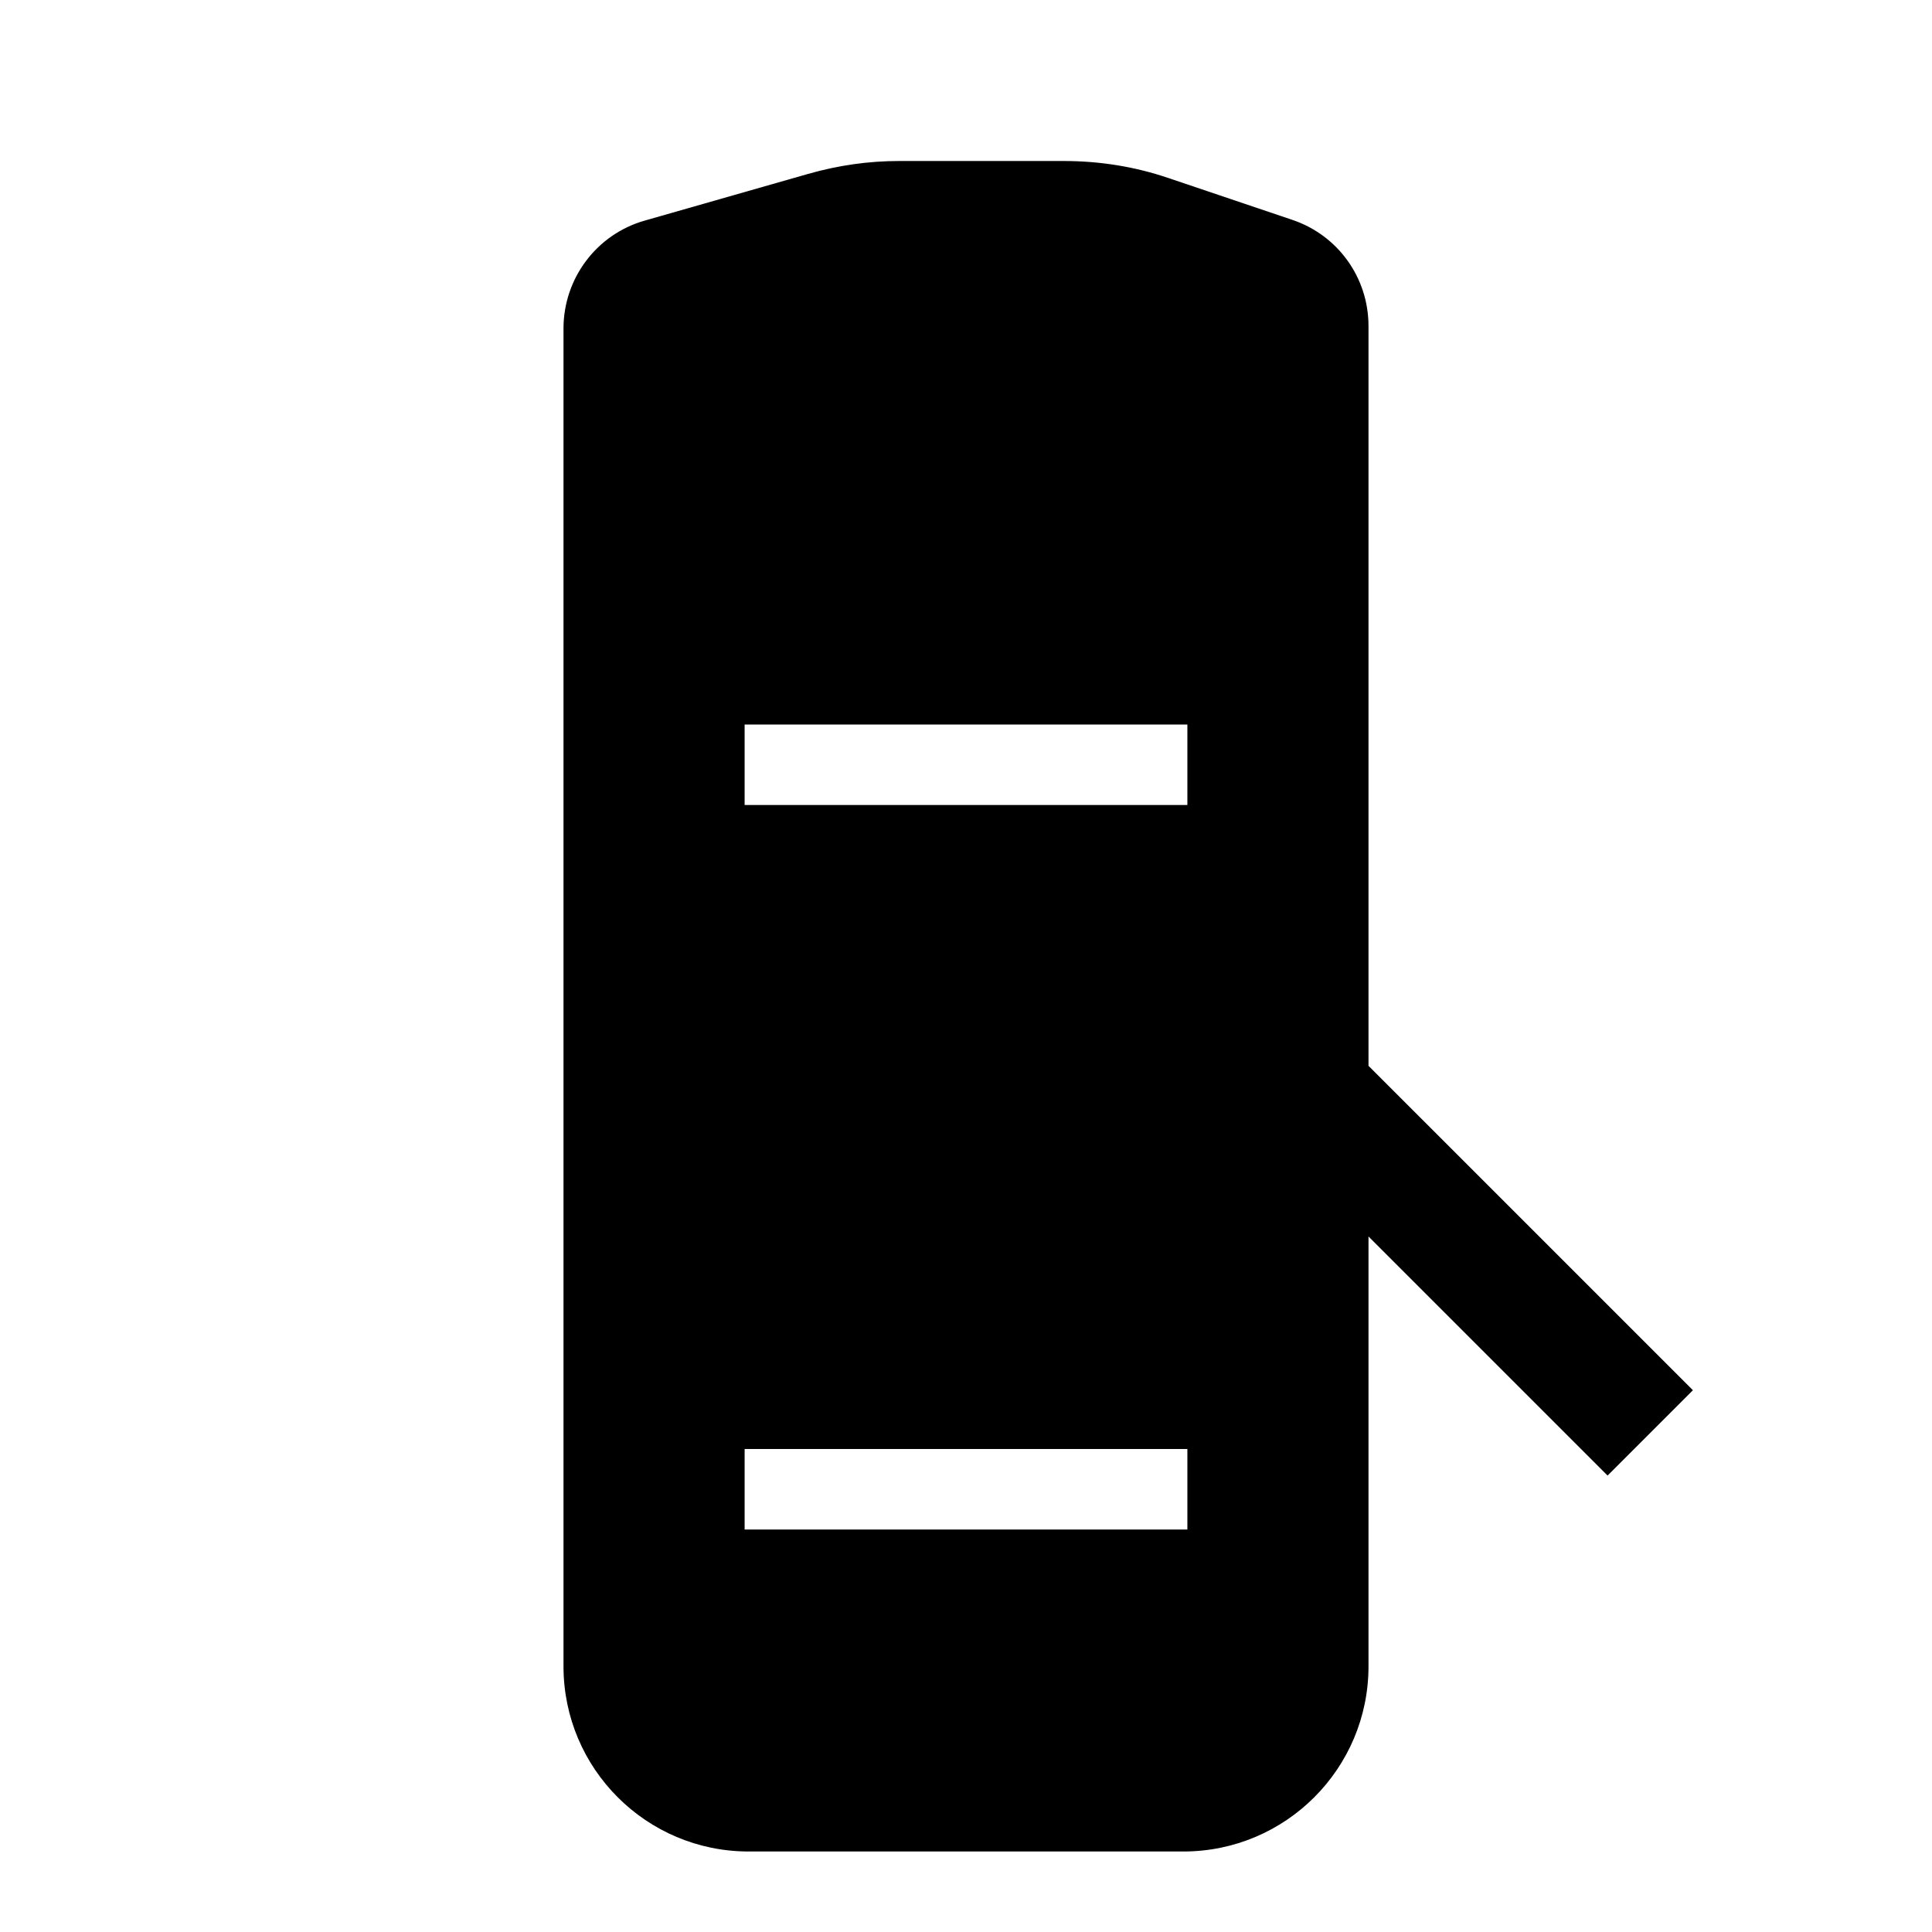
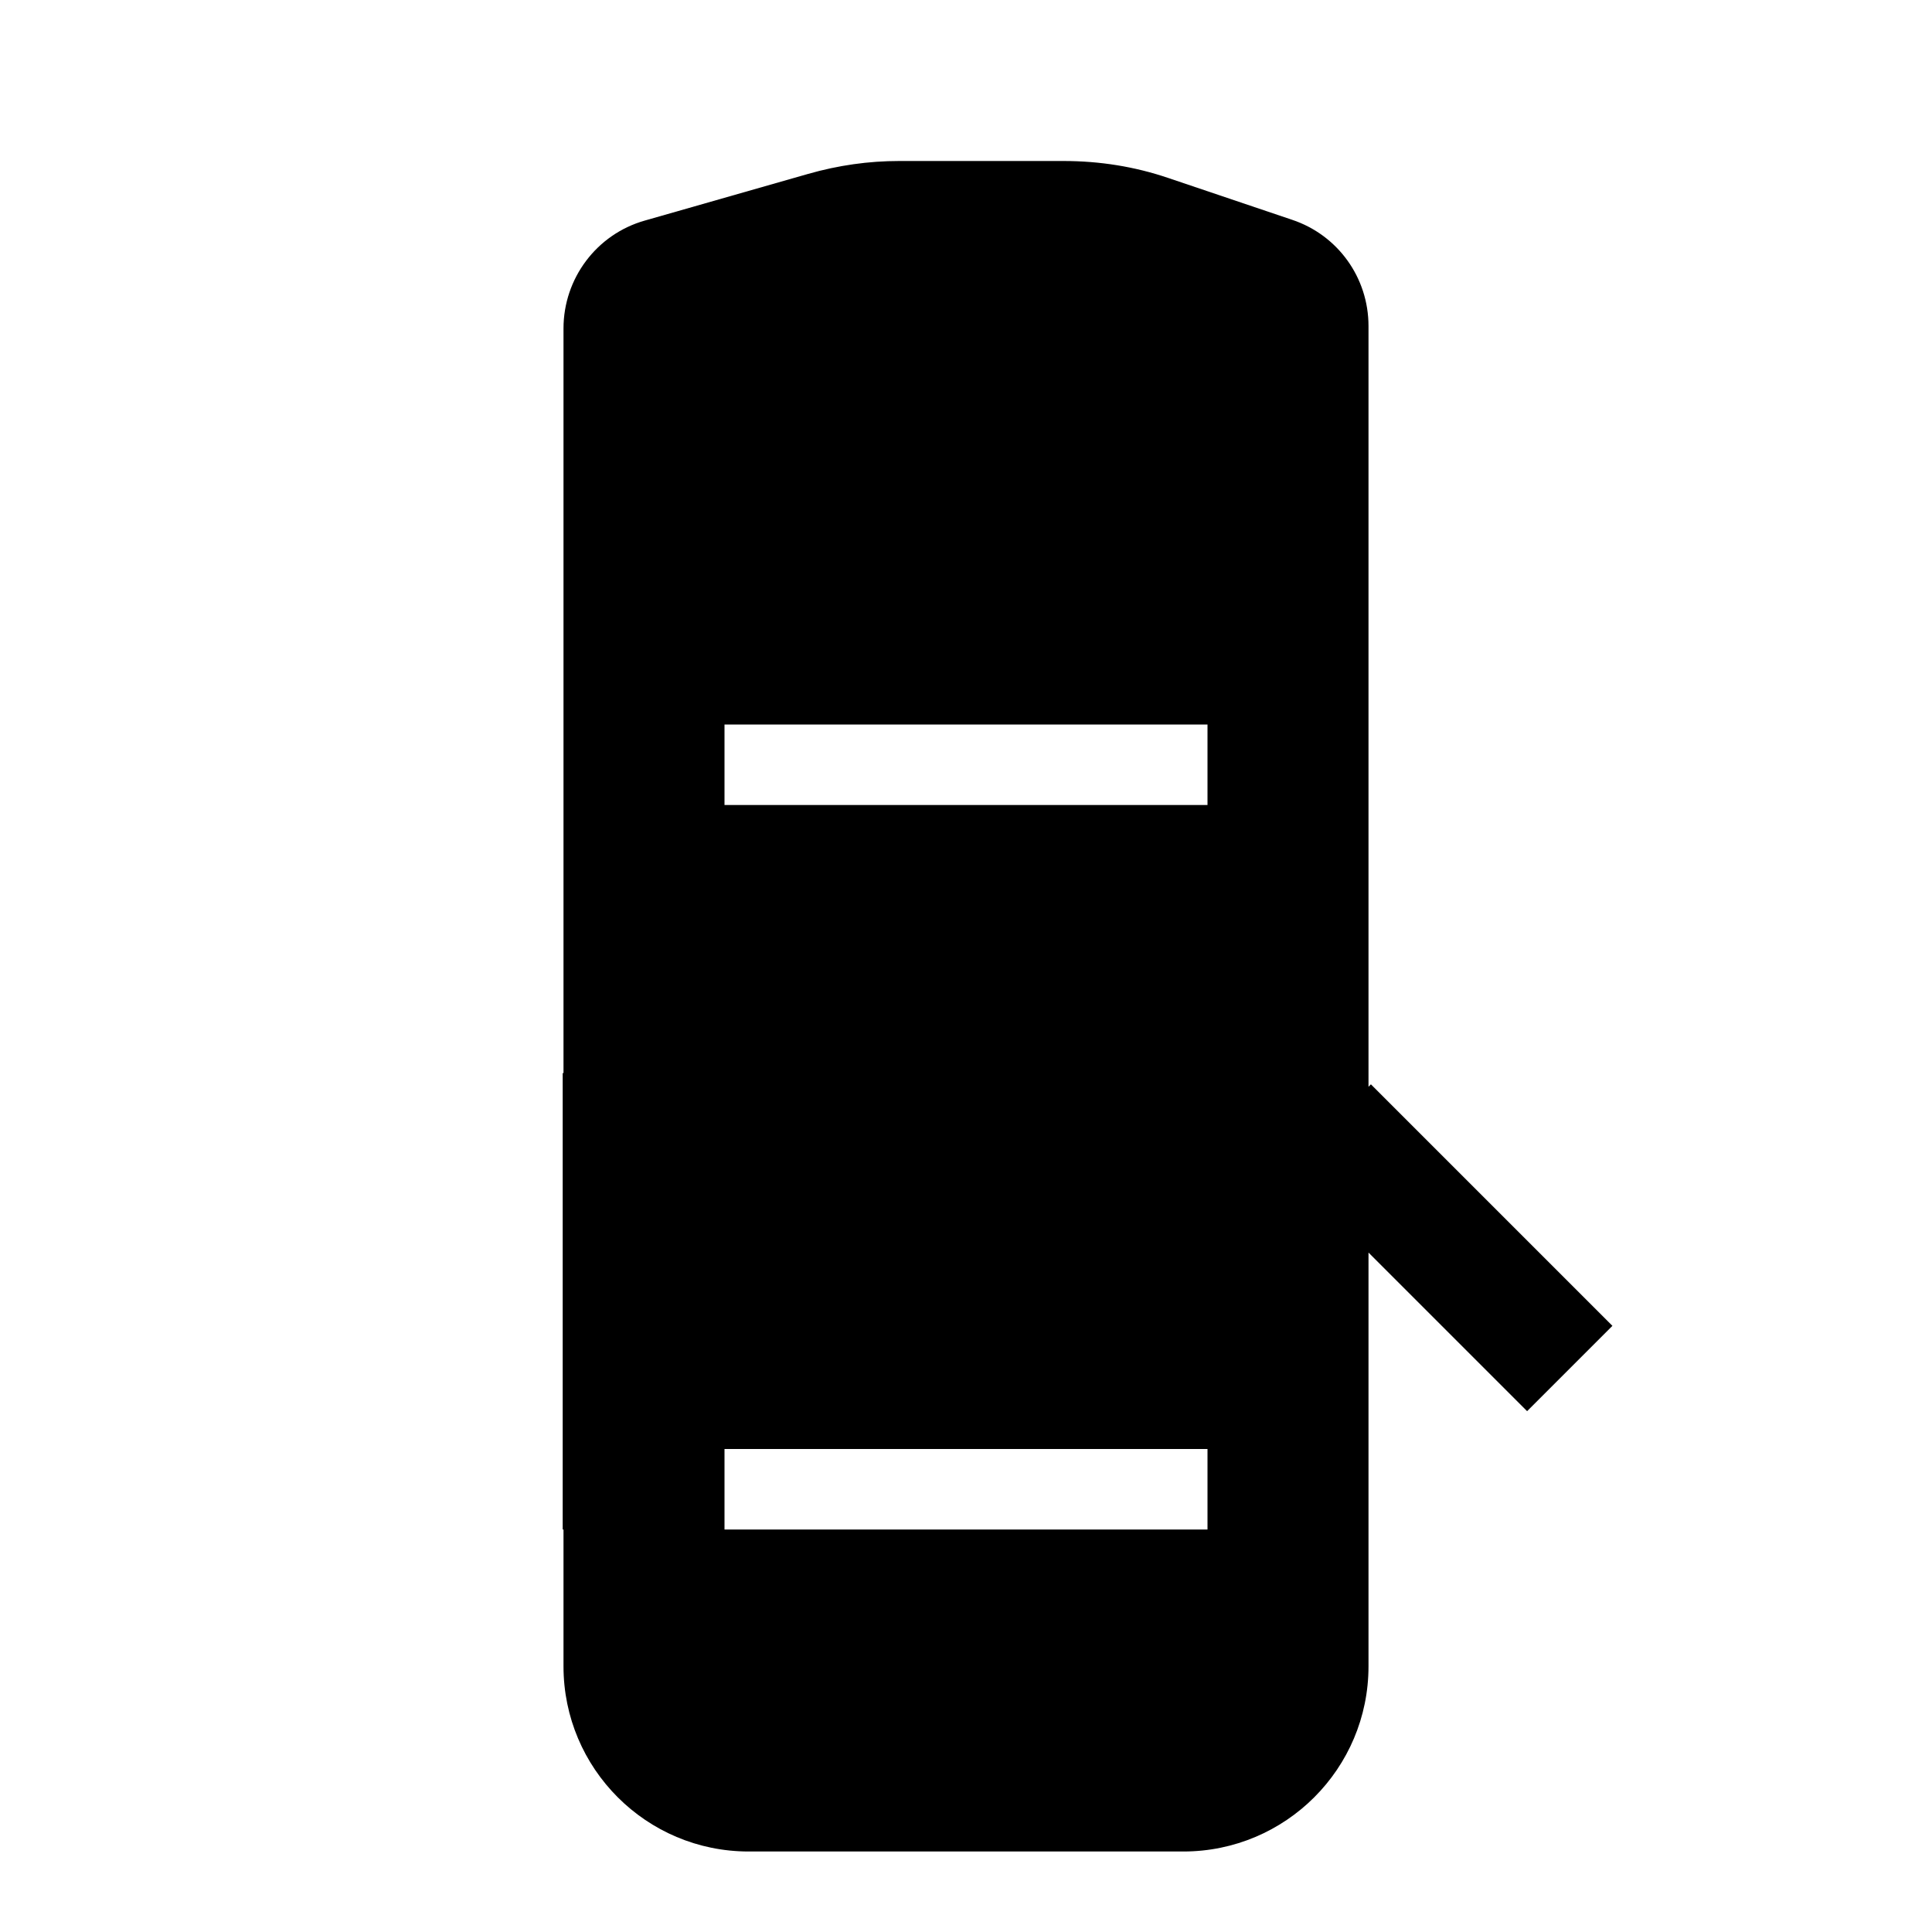
<svg xmlns="http://www.w3.org/2000/svg" width="24" height="24" fill="none">
-   <path fill="currentColor" d="M13.21 2q.68 0 1.3.21l1.54.52c.57.19.95.72.95 1.32v9.19l4.03 4.03-1.06 1.06L17 15.36v5.34a2.3 2.3 0 0 1-2.3 2.3H9.3A2.3 2.3 0 0 1 7 20.7V4.08c0-.62.41-1.17 1.01-1.34l2.03-.58Q10.6 2 11.17 2zM9.25 19h5.5v-1h-5.5zm0-9h5.5V9h-5.5z" />
+   <path fill="currentColor" d="M13.21 2q.68 0 1.3.21l1.54.52c.57.19.95.72.95 1.32v9.45l.03-.03 3 3-1.06 1.06L17 15.56v5.14a2.3 2.3 0 0 1-2.3 2.3H9.3A2.3 2.3 0 0 1 7 20.7V19h-.01v-5.67H7V4.08c0-.62.41-1.17 1.01-1.34l2.03-.58Q10.6 2 11.17 2zM9 19h6v-1H9zm0-9h6V9H9z" />
</svg>
